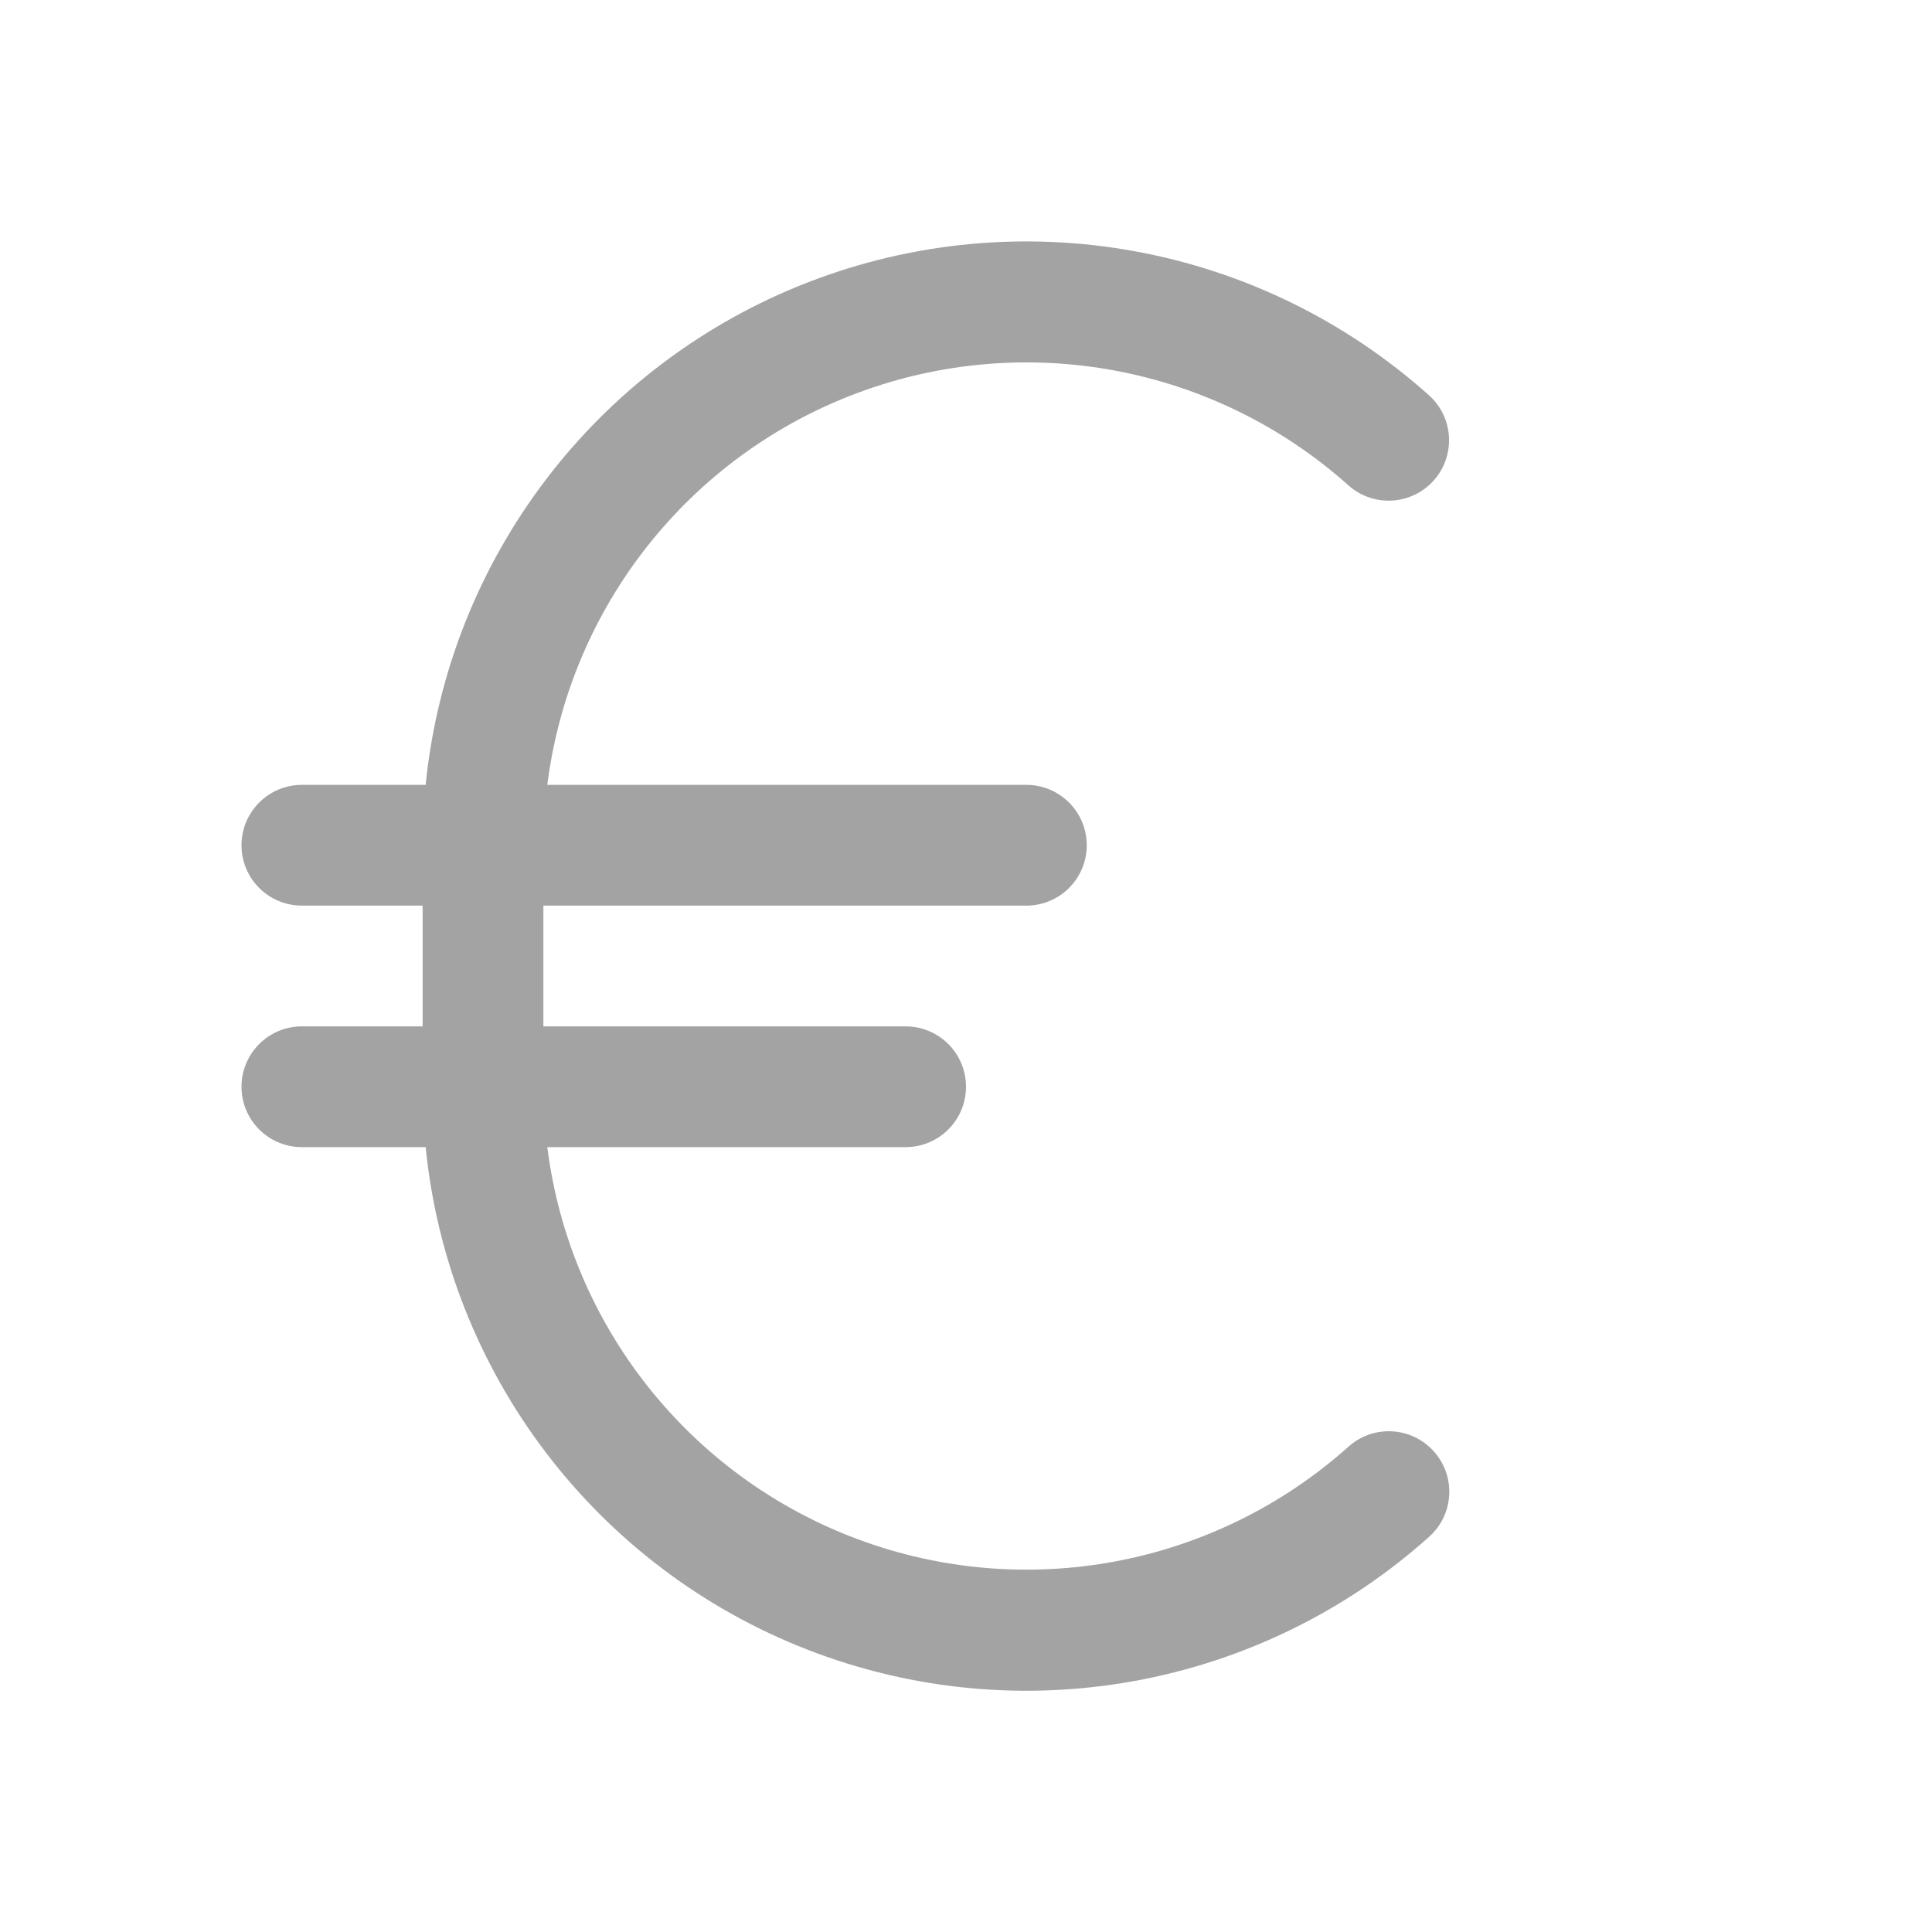
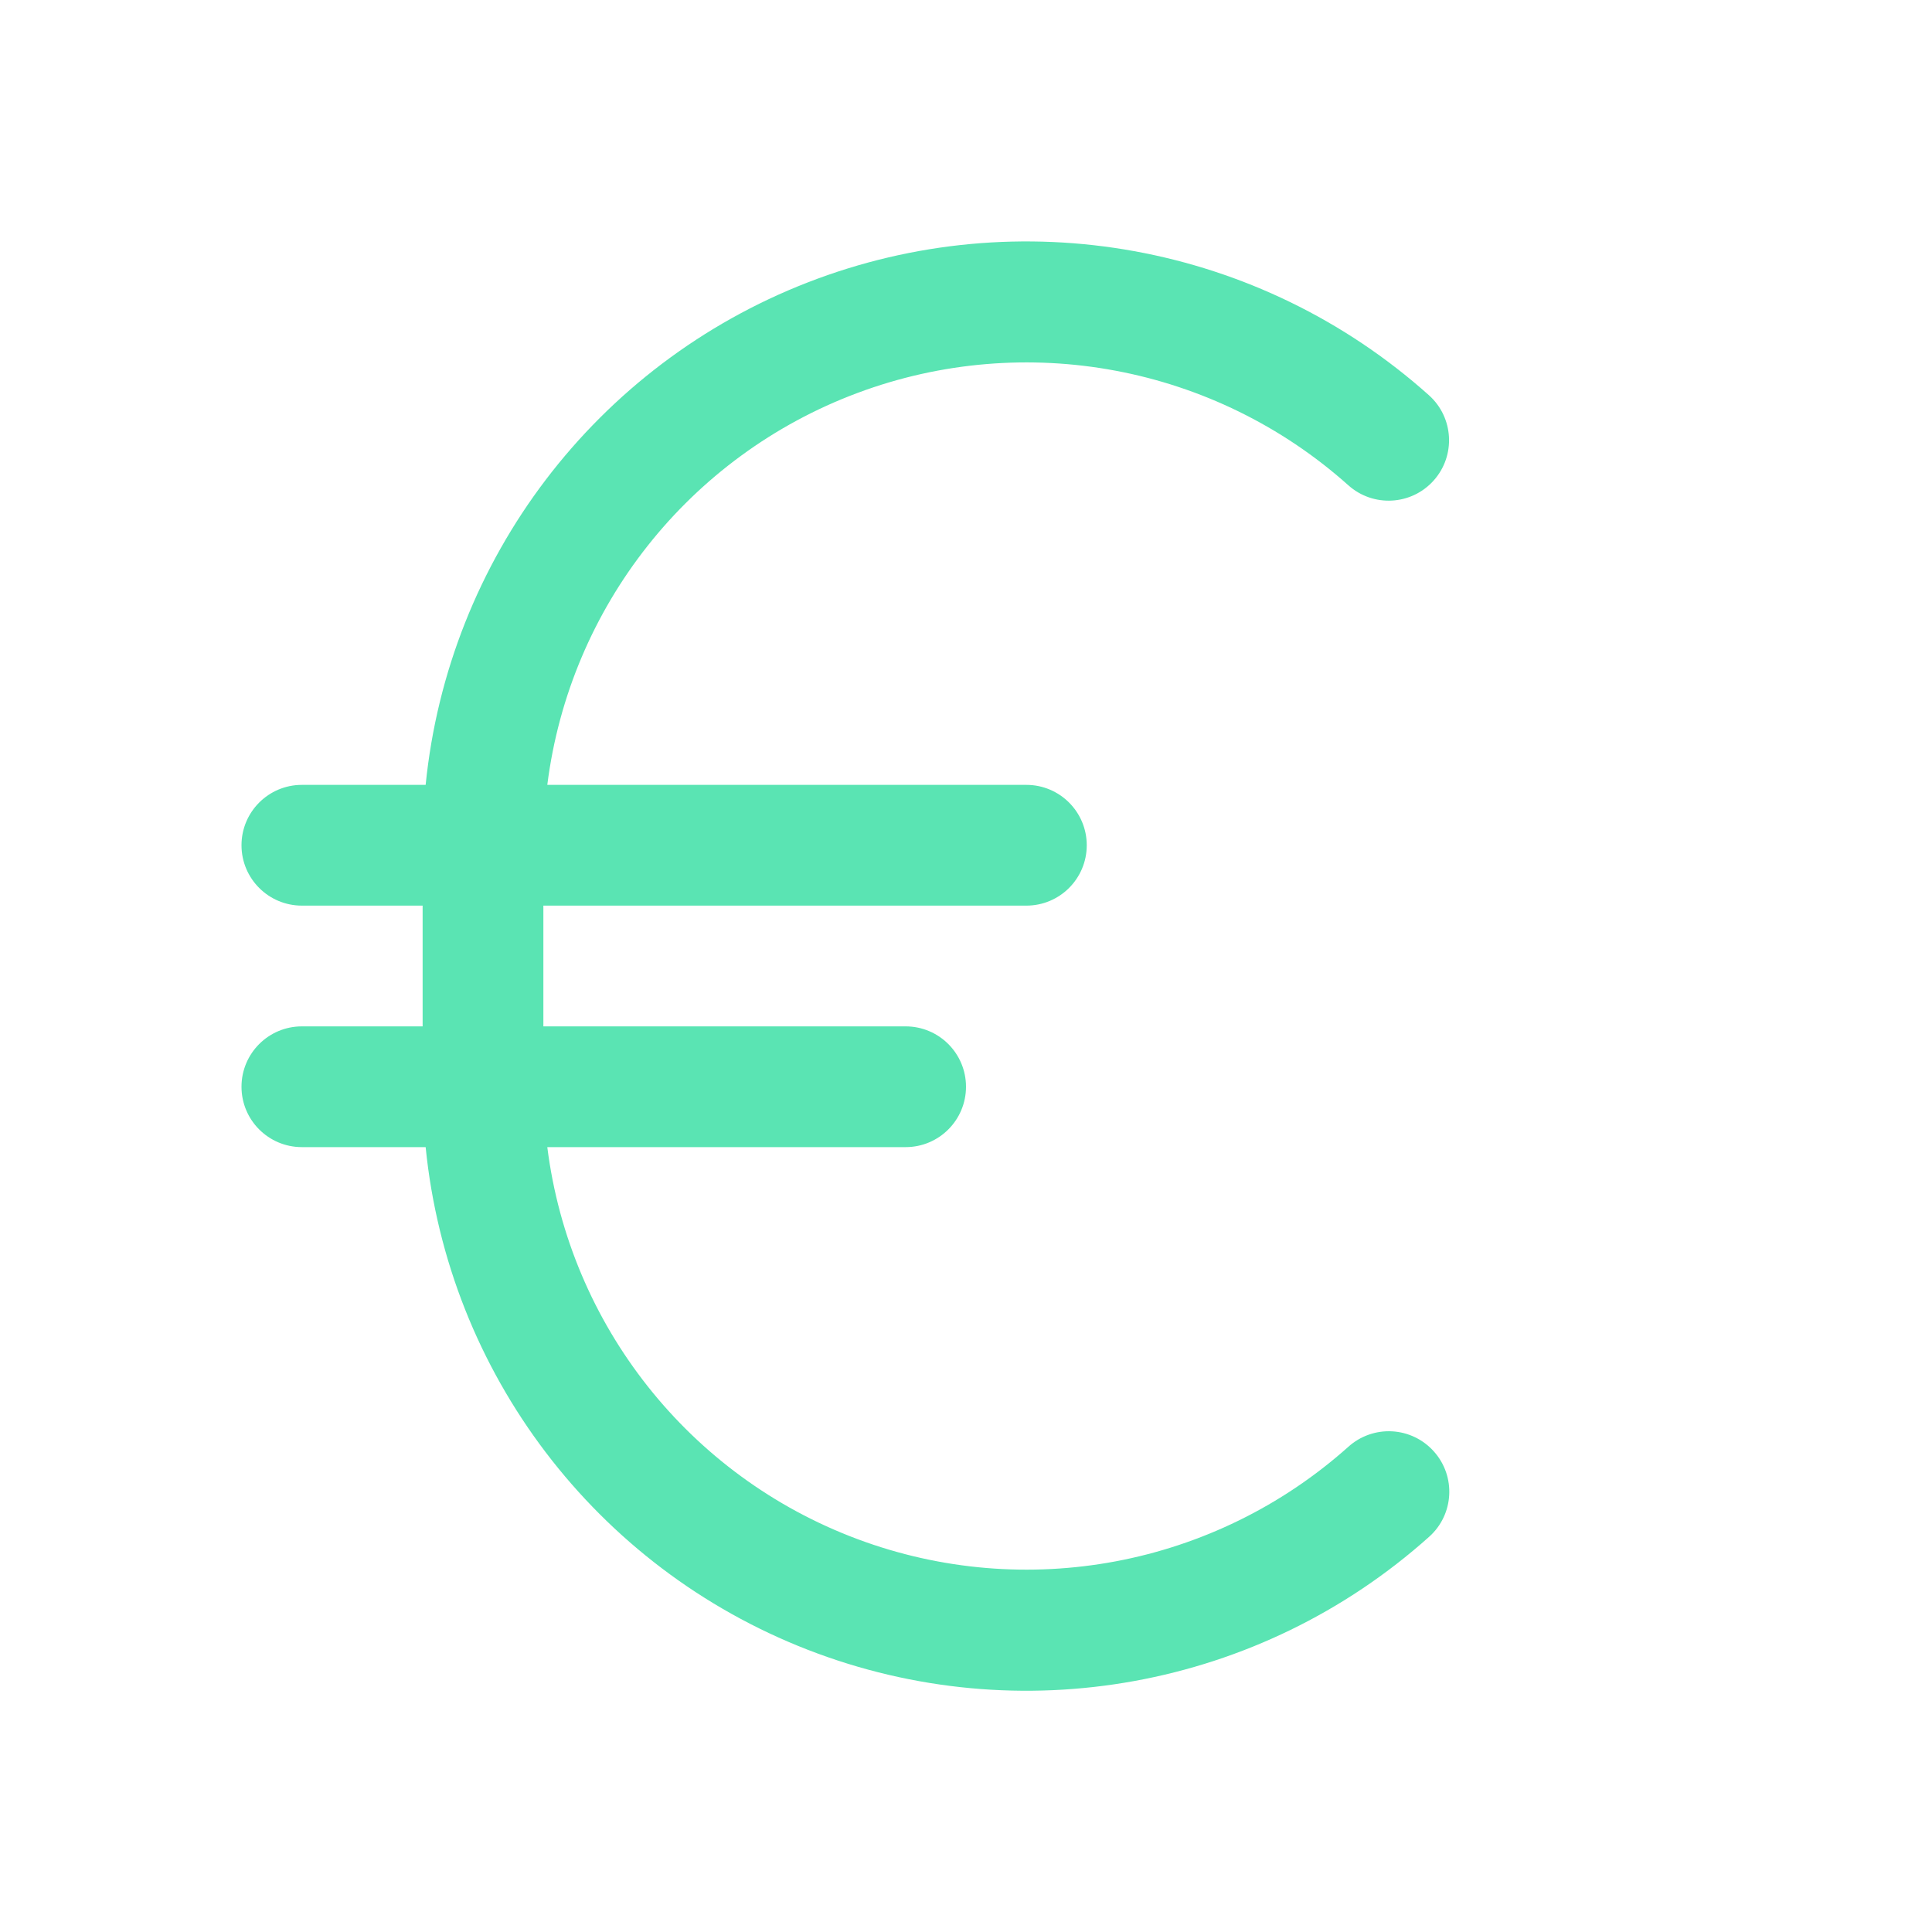
- <svg xmlns="http://www.w3.org/2000/svg" width="14" height="14" fill="#a3a3a3" viewBox="0 0 256 256">
+ <svg xmlns="http://www.w3.org/2000/svg" width="14" height="14" fill="#5ae4b3" viewBox="0 0 256 256">
  <path d="M190,192.33a8,8,0,0,1-.63,11.3A80,80,0,0,1,56.4,152H40a8,8,0,0,1,0-16H56V120H40a8,8,0,0,1,0-16H56.4A80,80,0,0,1,189.34,52.37,8,8,0,0,1,178.66,64.3,64,64,0,0,0,72.52,104H136a8,8,0,0,1,0,16H72v16h48a8,8,0,0,1,0,16H72.52a64,64,0,0,0,106.14,39.71A8,8,0,0,1,190,192.33Z" />
</svg>
